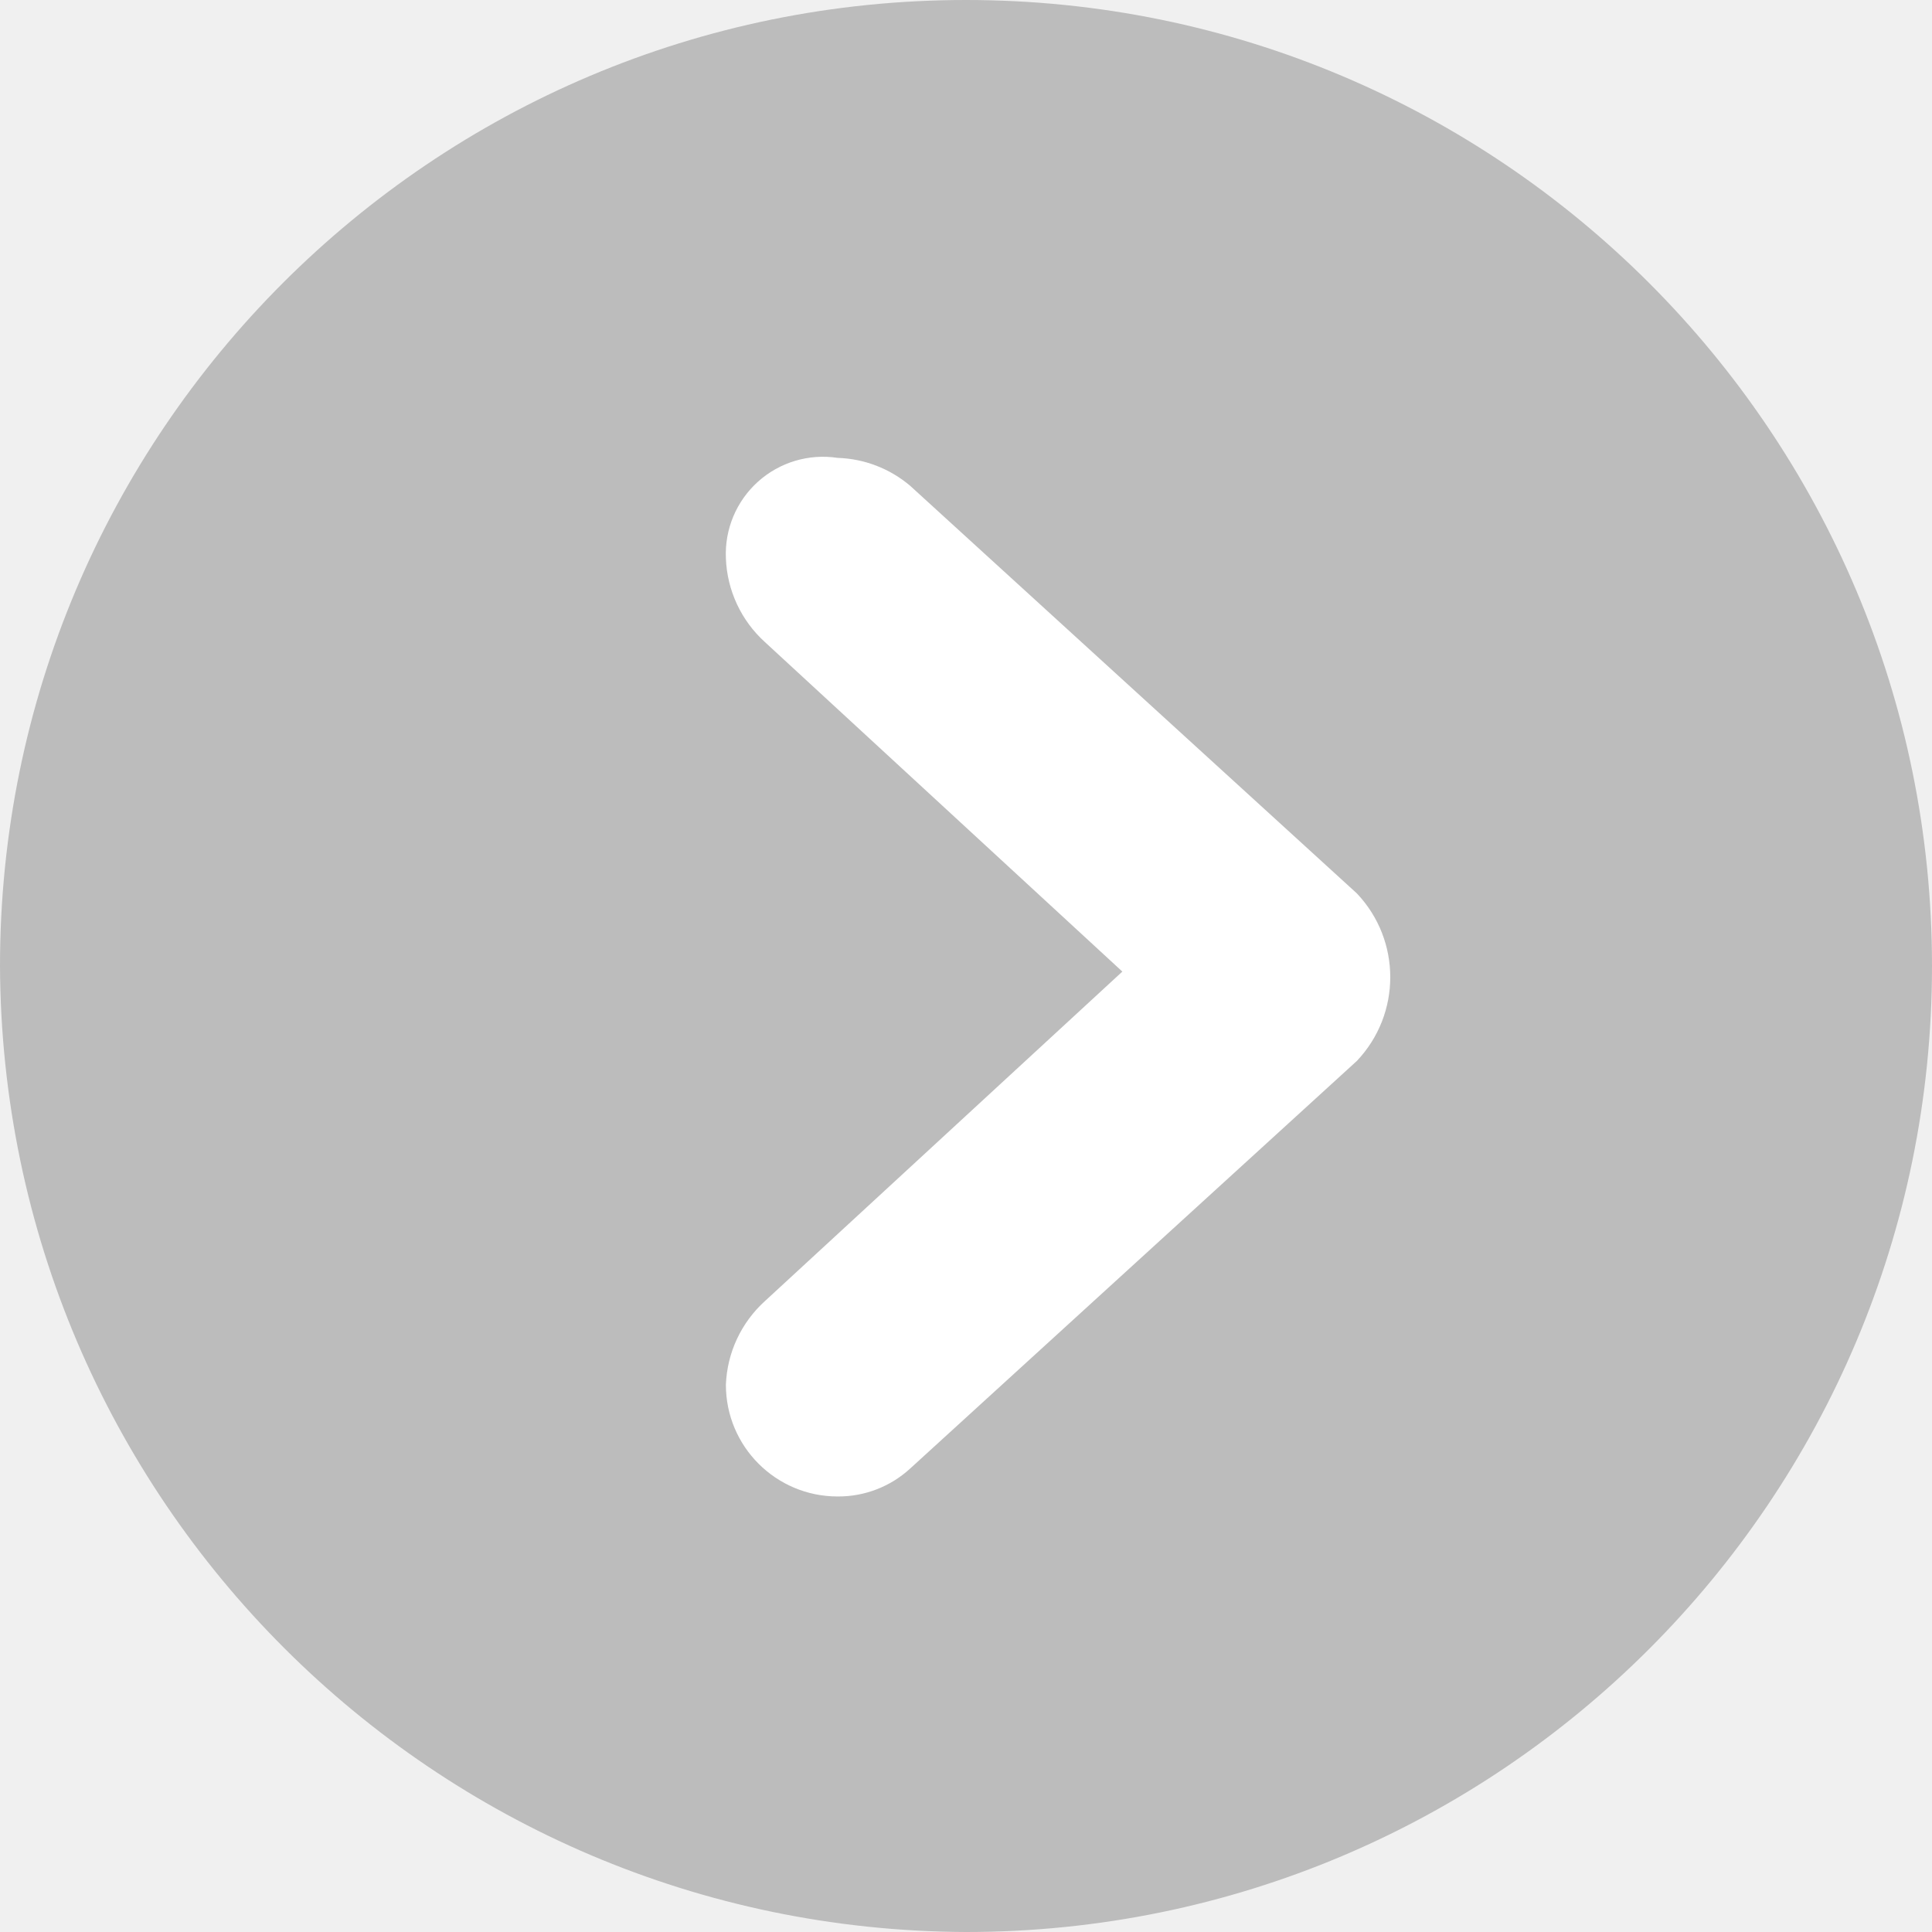
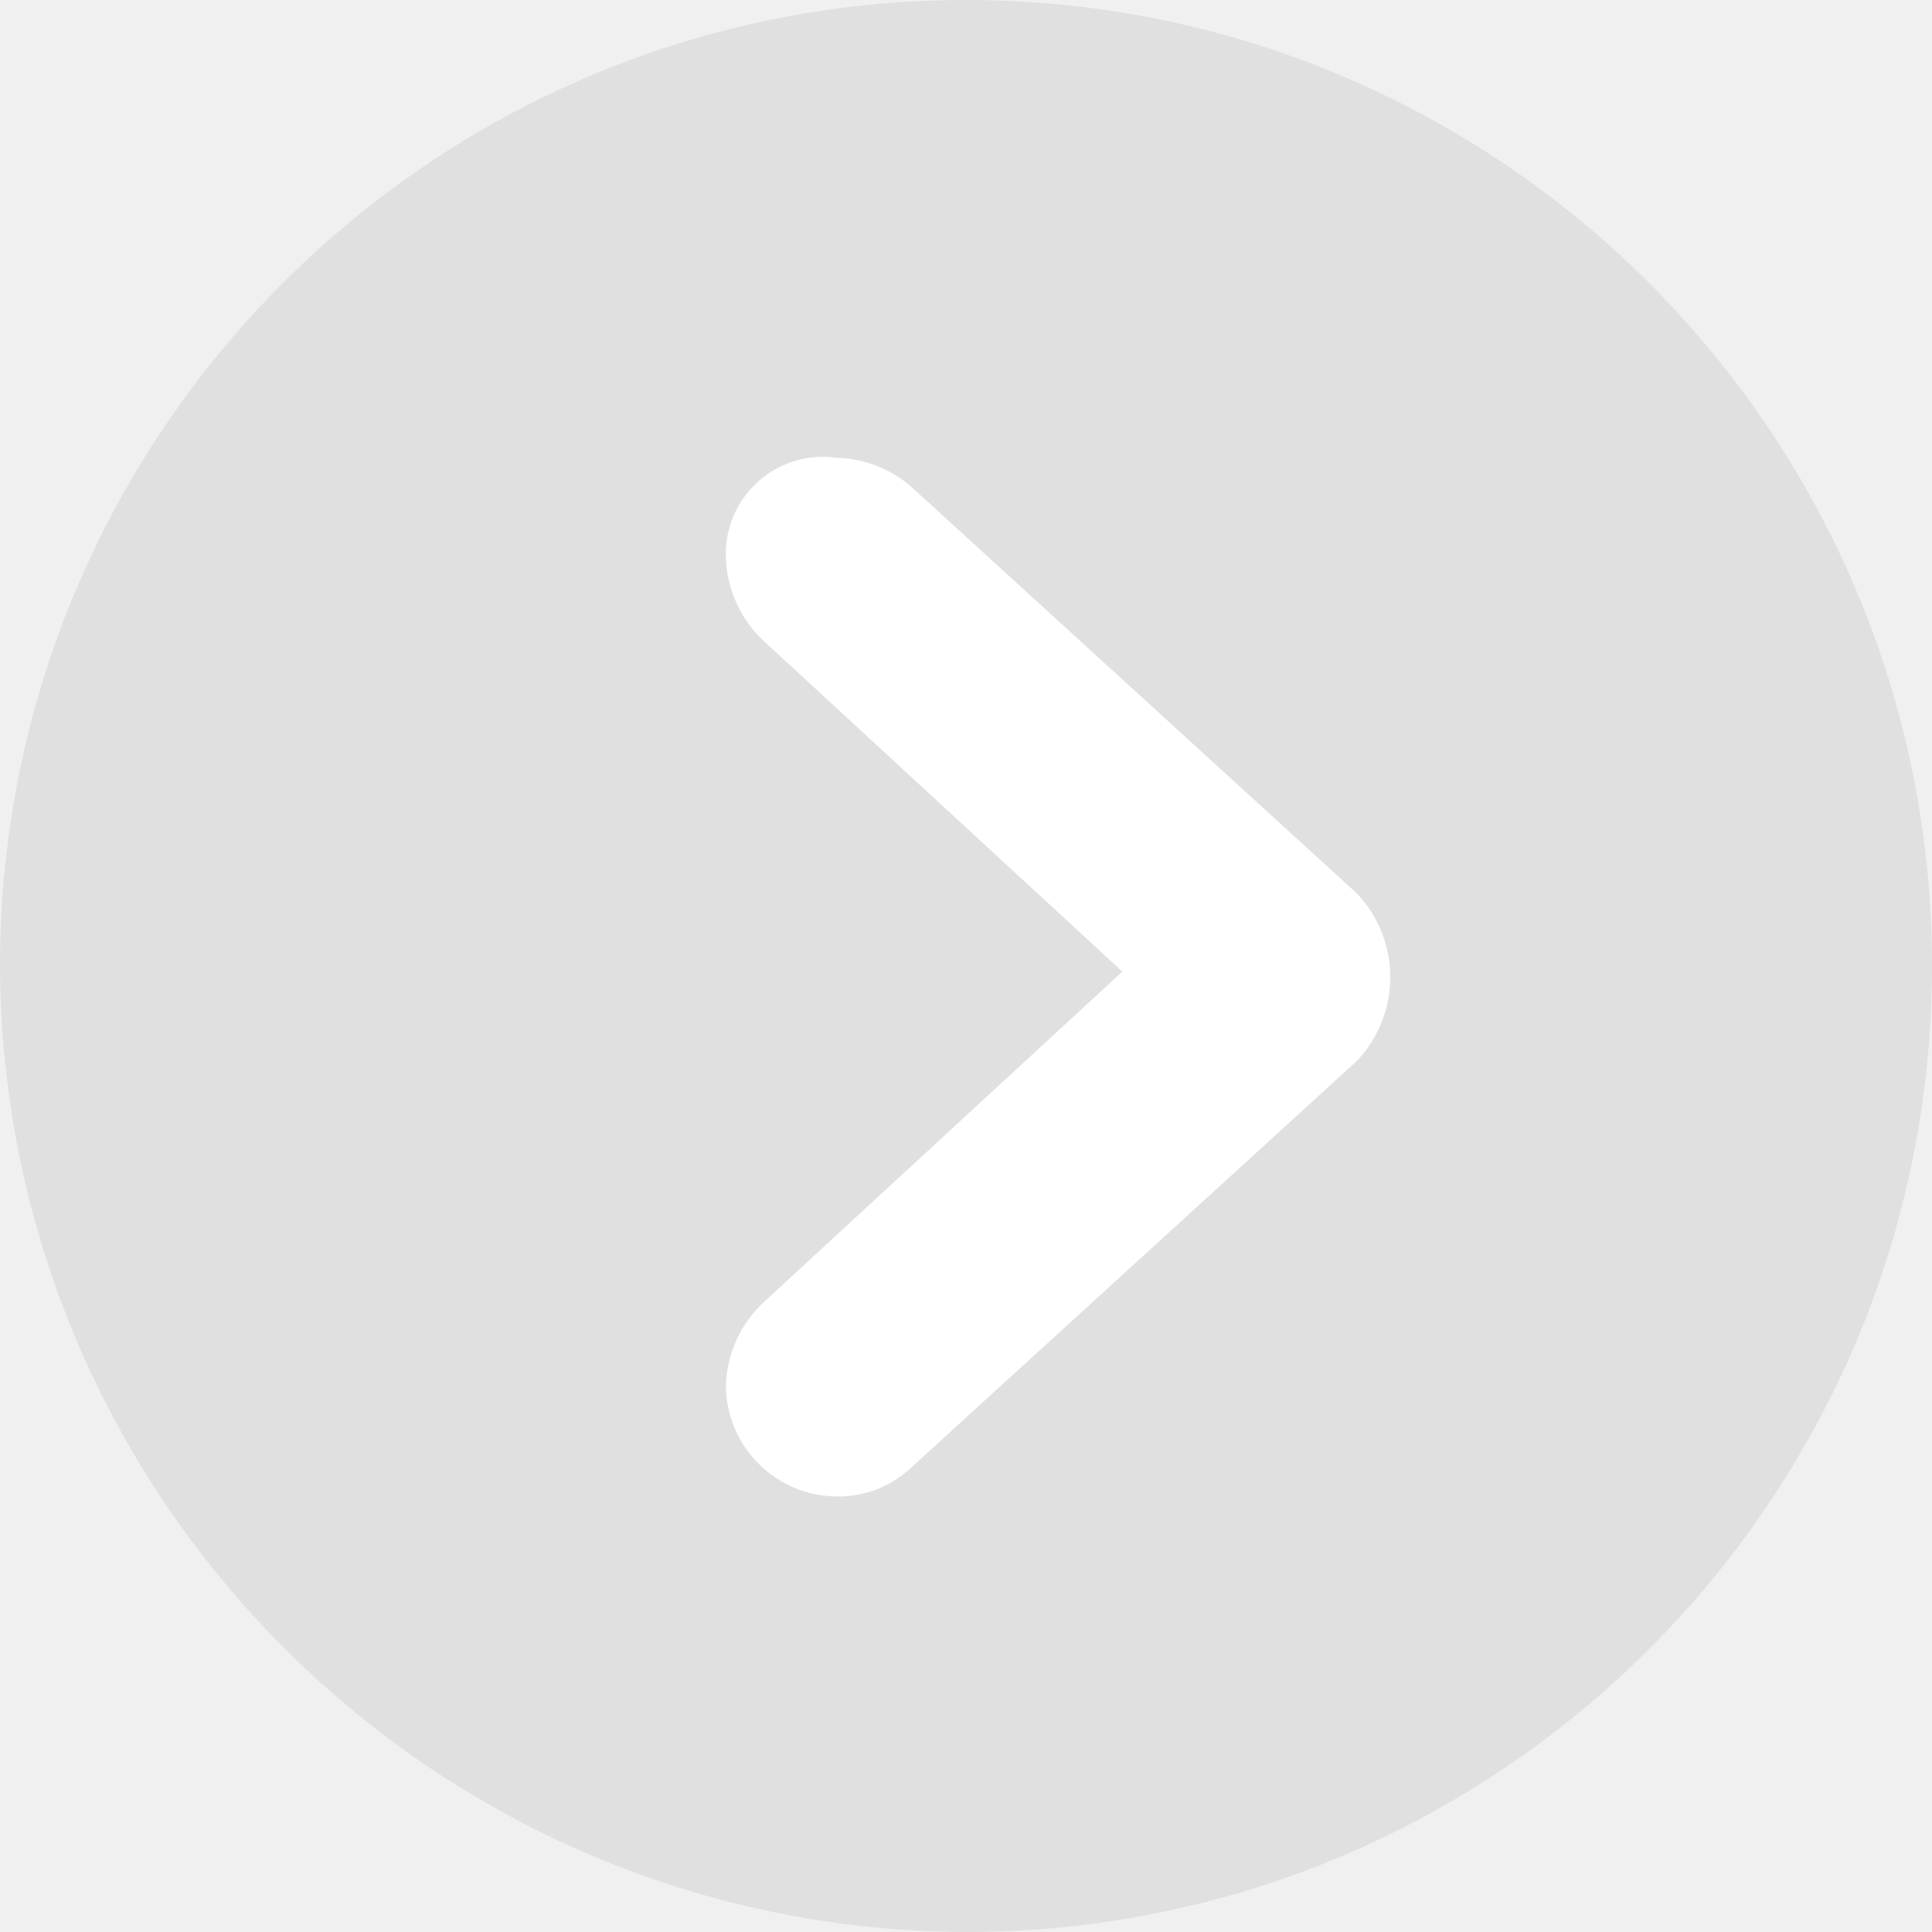
<svg xmlns="http://www.w3.org/2000/svg" viewBox="0 0 34.6 34.6">
  <defs>
-     <style>.cls-1{fill:#bcbcbc;}.cls-2{fill:#fff;}</style>
+     <style>.cls-1{fill:#e0e0e0;}.cls-2{fill:#fff;}</style>
  </defs>
  <g id="Слой_2" data-name="Слой 2">
    <g id="Слой_1-2" data-name="Слой 1">
      <g id="categories">
        <g id="forward">
          <path class="cls-1" d="M0,17.3A17.3,17.3,0,1,1,17.3,34.6,17.37,17.37,0,0,1,0,17.3Z" />
          <path class="cls-2" d="M13,10a2.13,2.13,0,0,0,.7,1.5h0l6.4,5.9-6.4,5.9h0a2.13,2.13,0,0,0-.7,1.5,2,2,0,0,0,2,2,1.9,1.9,0,0,0,1.3-.5h0l8-7.3a2.18,2.18,0,0,0,0-3l-8-7.3h0A2.11,2.11,0,0,0,15,8.2,1.74,1.74,0,0,0,13,10Z" />
        </g>
      </g>
    </g>
  </g>
</svg>
